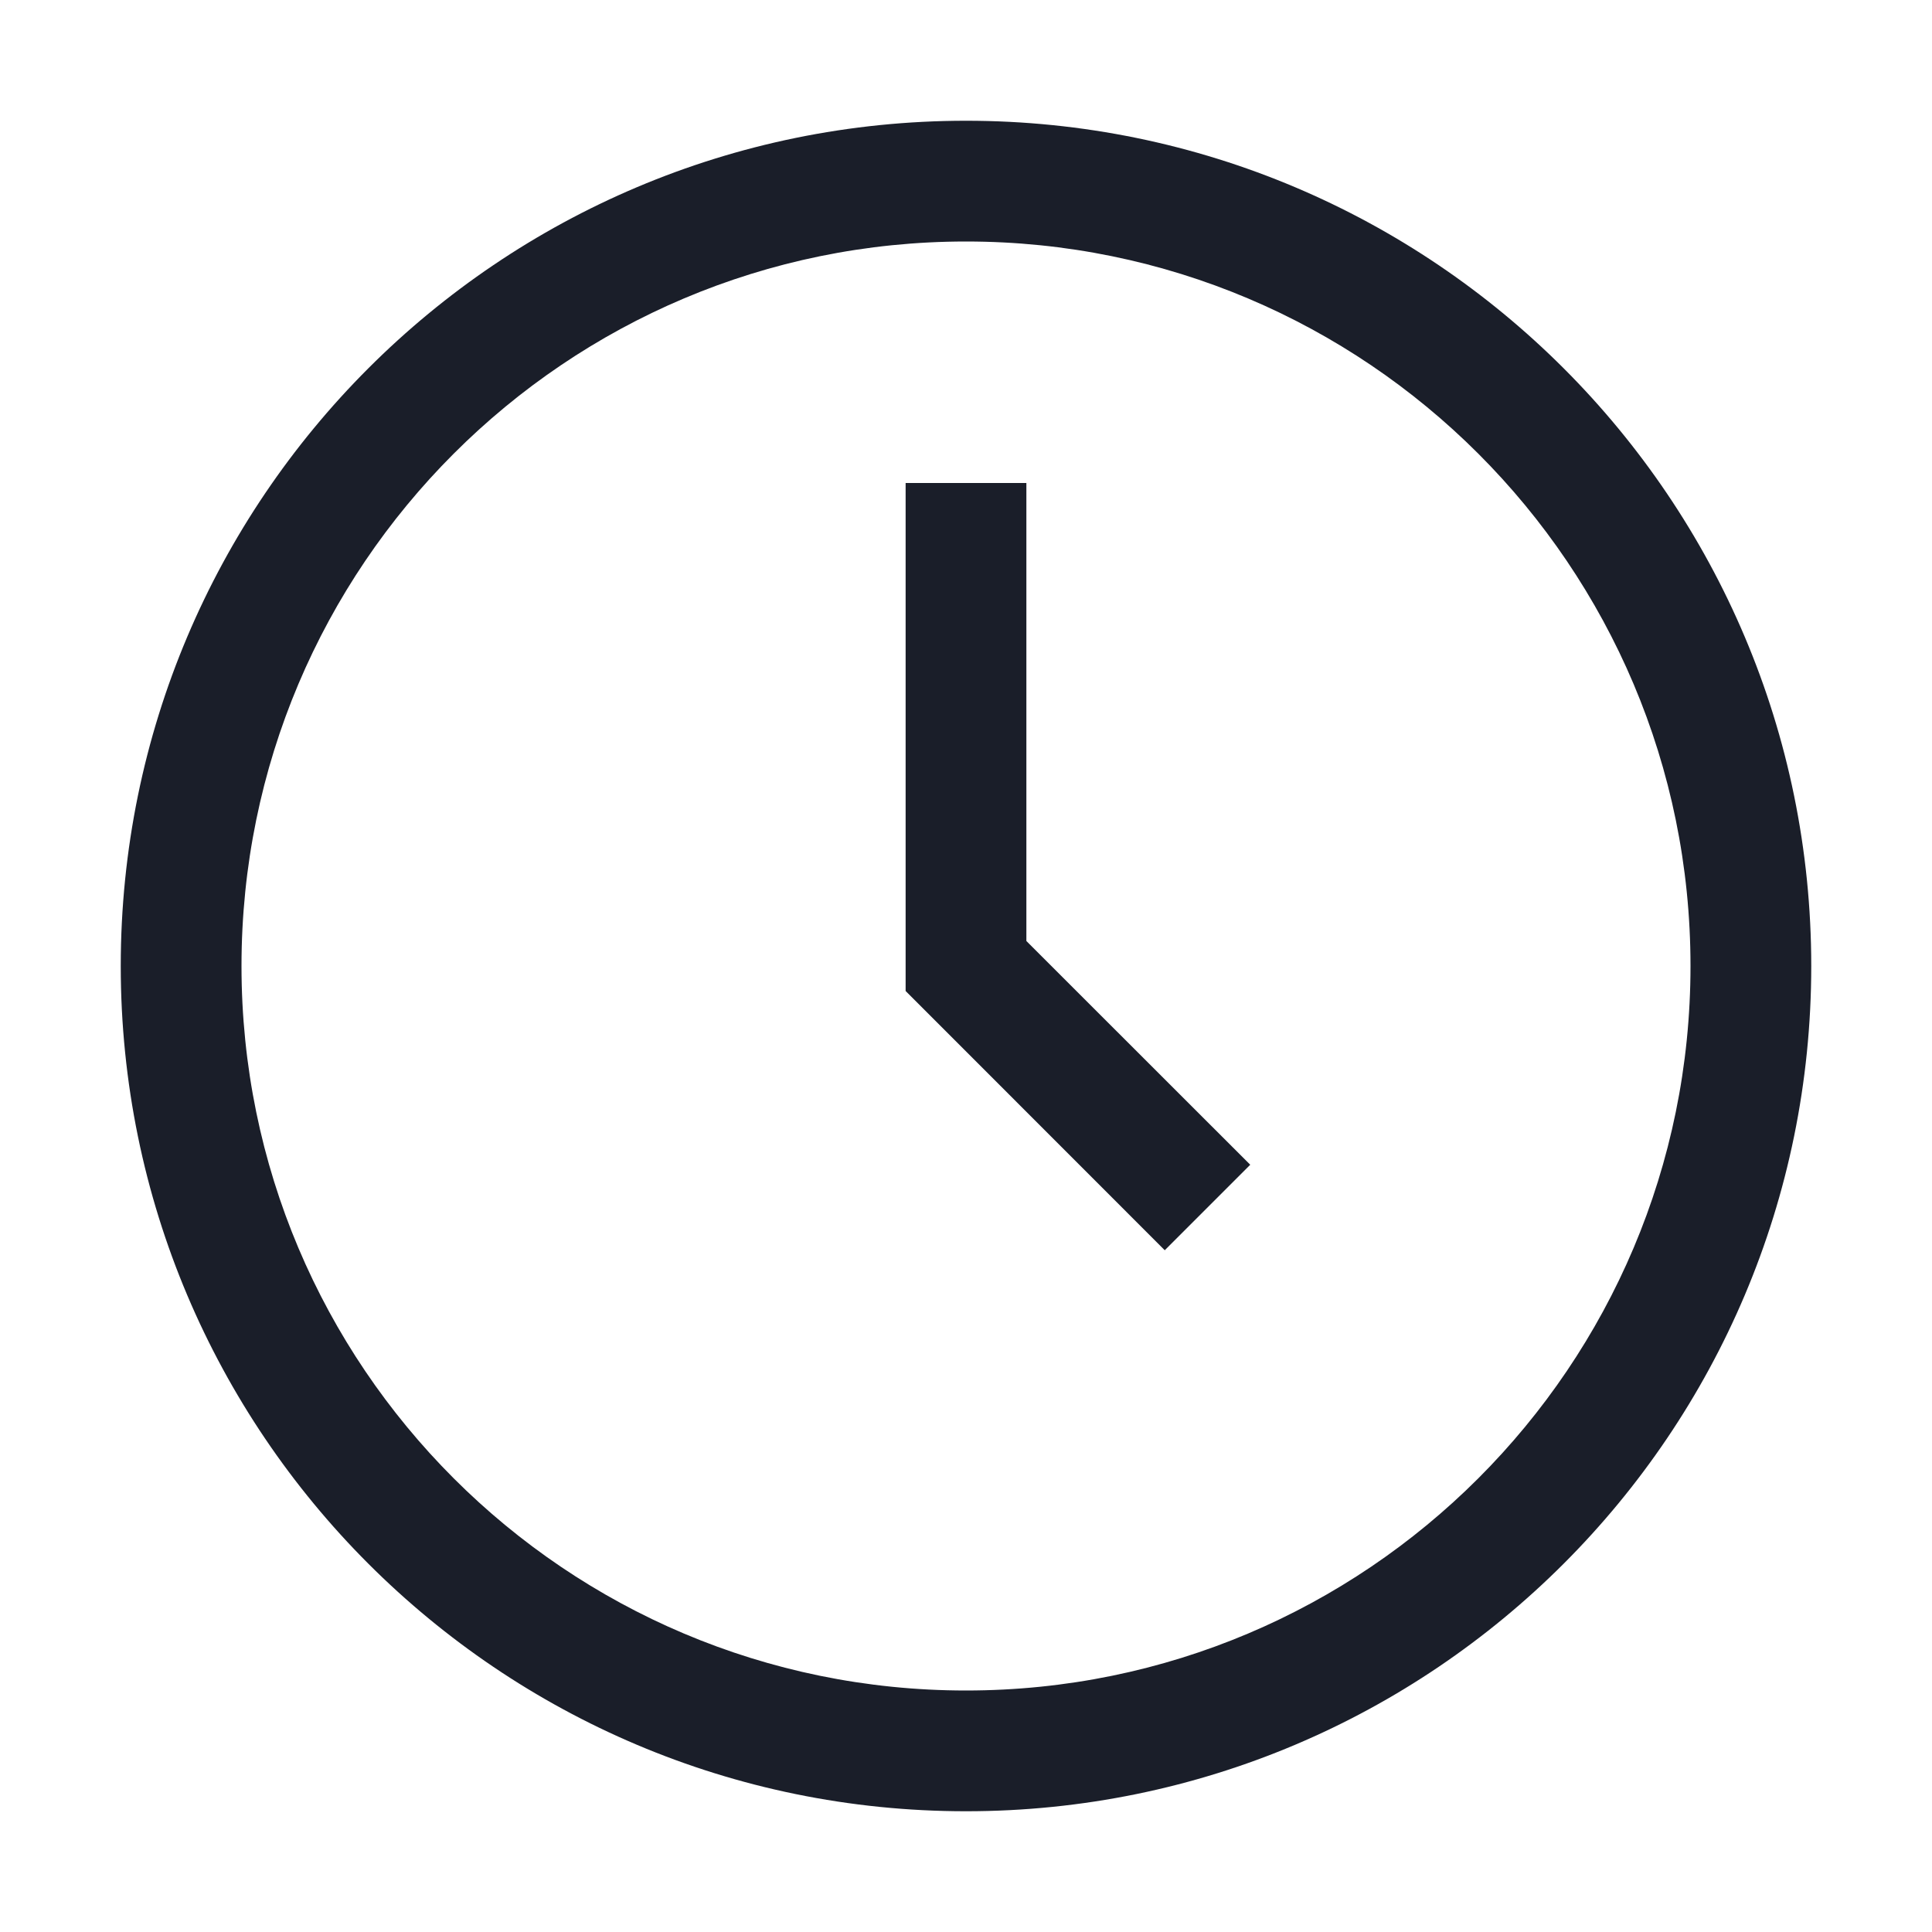
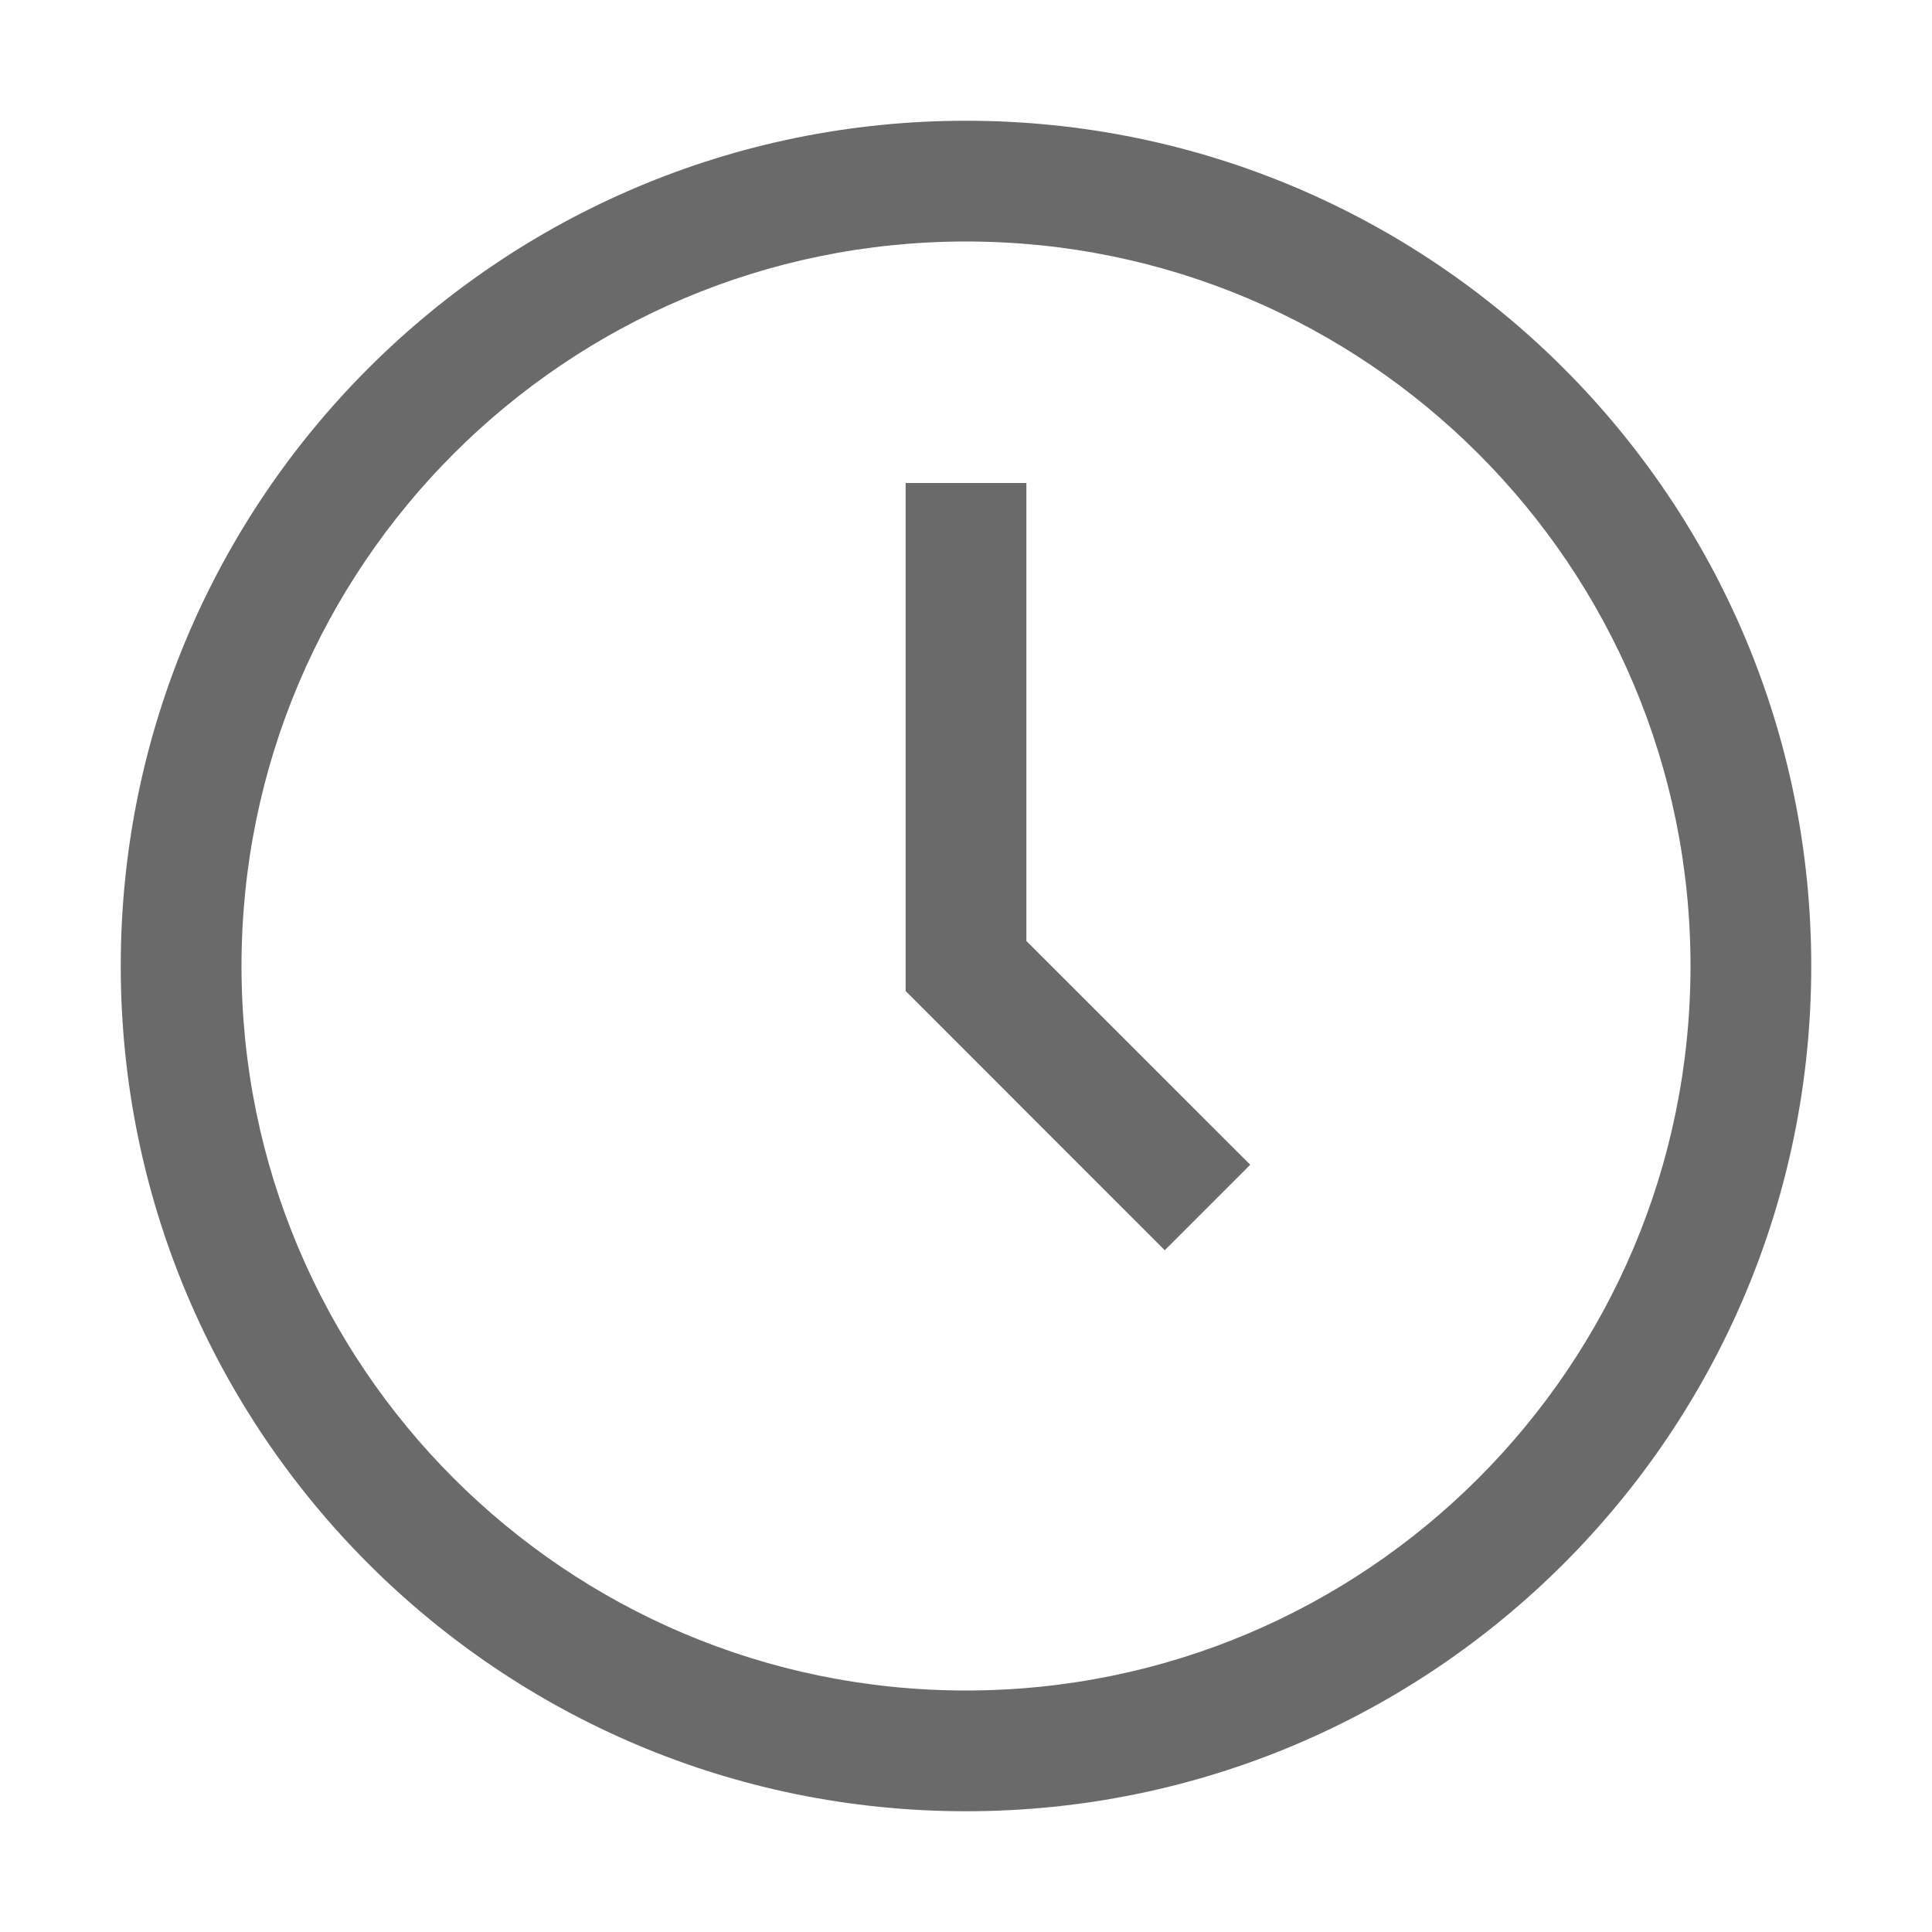
<svg xmlns="http://www.w3.org/2000/svg" width="16" height="16" viewBox="0 0 16 16" fill="none">
-   <path fill-rule="evenodd" clip-rule="evenodd" d="M14 8C14 11.314 11.314 14 8 14C4.686 14 2 11.314 2 8C2 4.686 4.686 2 8 2C11.314 2 14 4.686 14 8ZM15 8C15 11.866 11.866 15 8 15C4.134 15 1 11.866 1 8C1 4.134 4.134 1 8 1C11.866 1 15 4.134 15 8ZM8.5 7.793V4H7.5V8.207L9.646 10.354L10.354 9.646L8.5 7.793Z" fill="#1A1E29" />
+   <path fill-rule="evenodd" clip-rule="evenodd" d="M14 8C14 11.314 11.314 14 8 14C4.686 14 2 11.314 2 8C2 4.686 4.686 2 8 2C11.314 2 14 4.686 14 8ZM15 8C15 11.866 11.866 15 8 15C4.134 15 1 11.866 1 8C1 4.134 4.134 1 8 1C11.866 1 15 4.134 15 8ZM8.5 7.793V4H7.5V8.207L9.646 10.354L10.354 9.646L8.5 7.793Z" fill="#6A6A6A" />
</svg>
